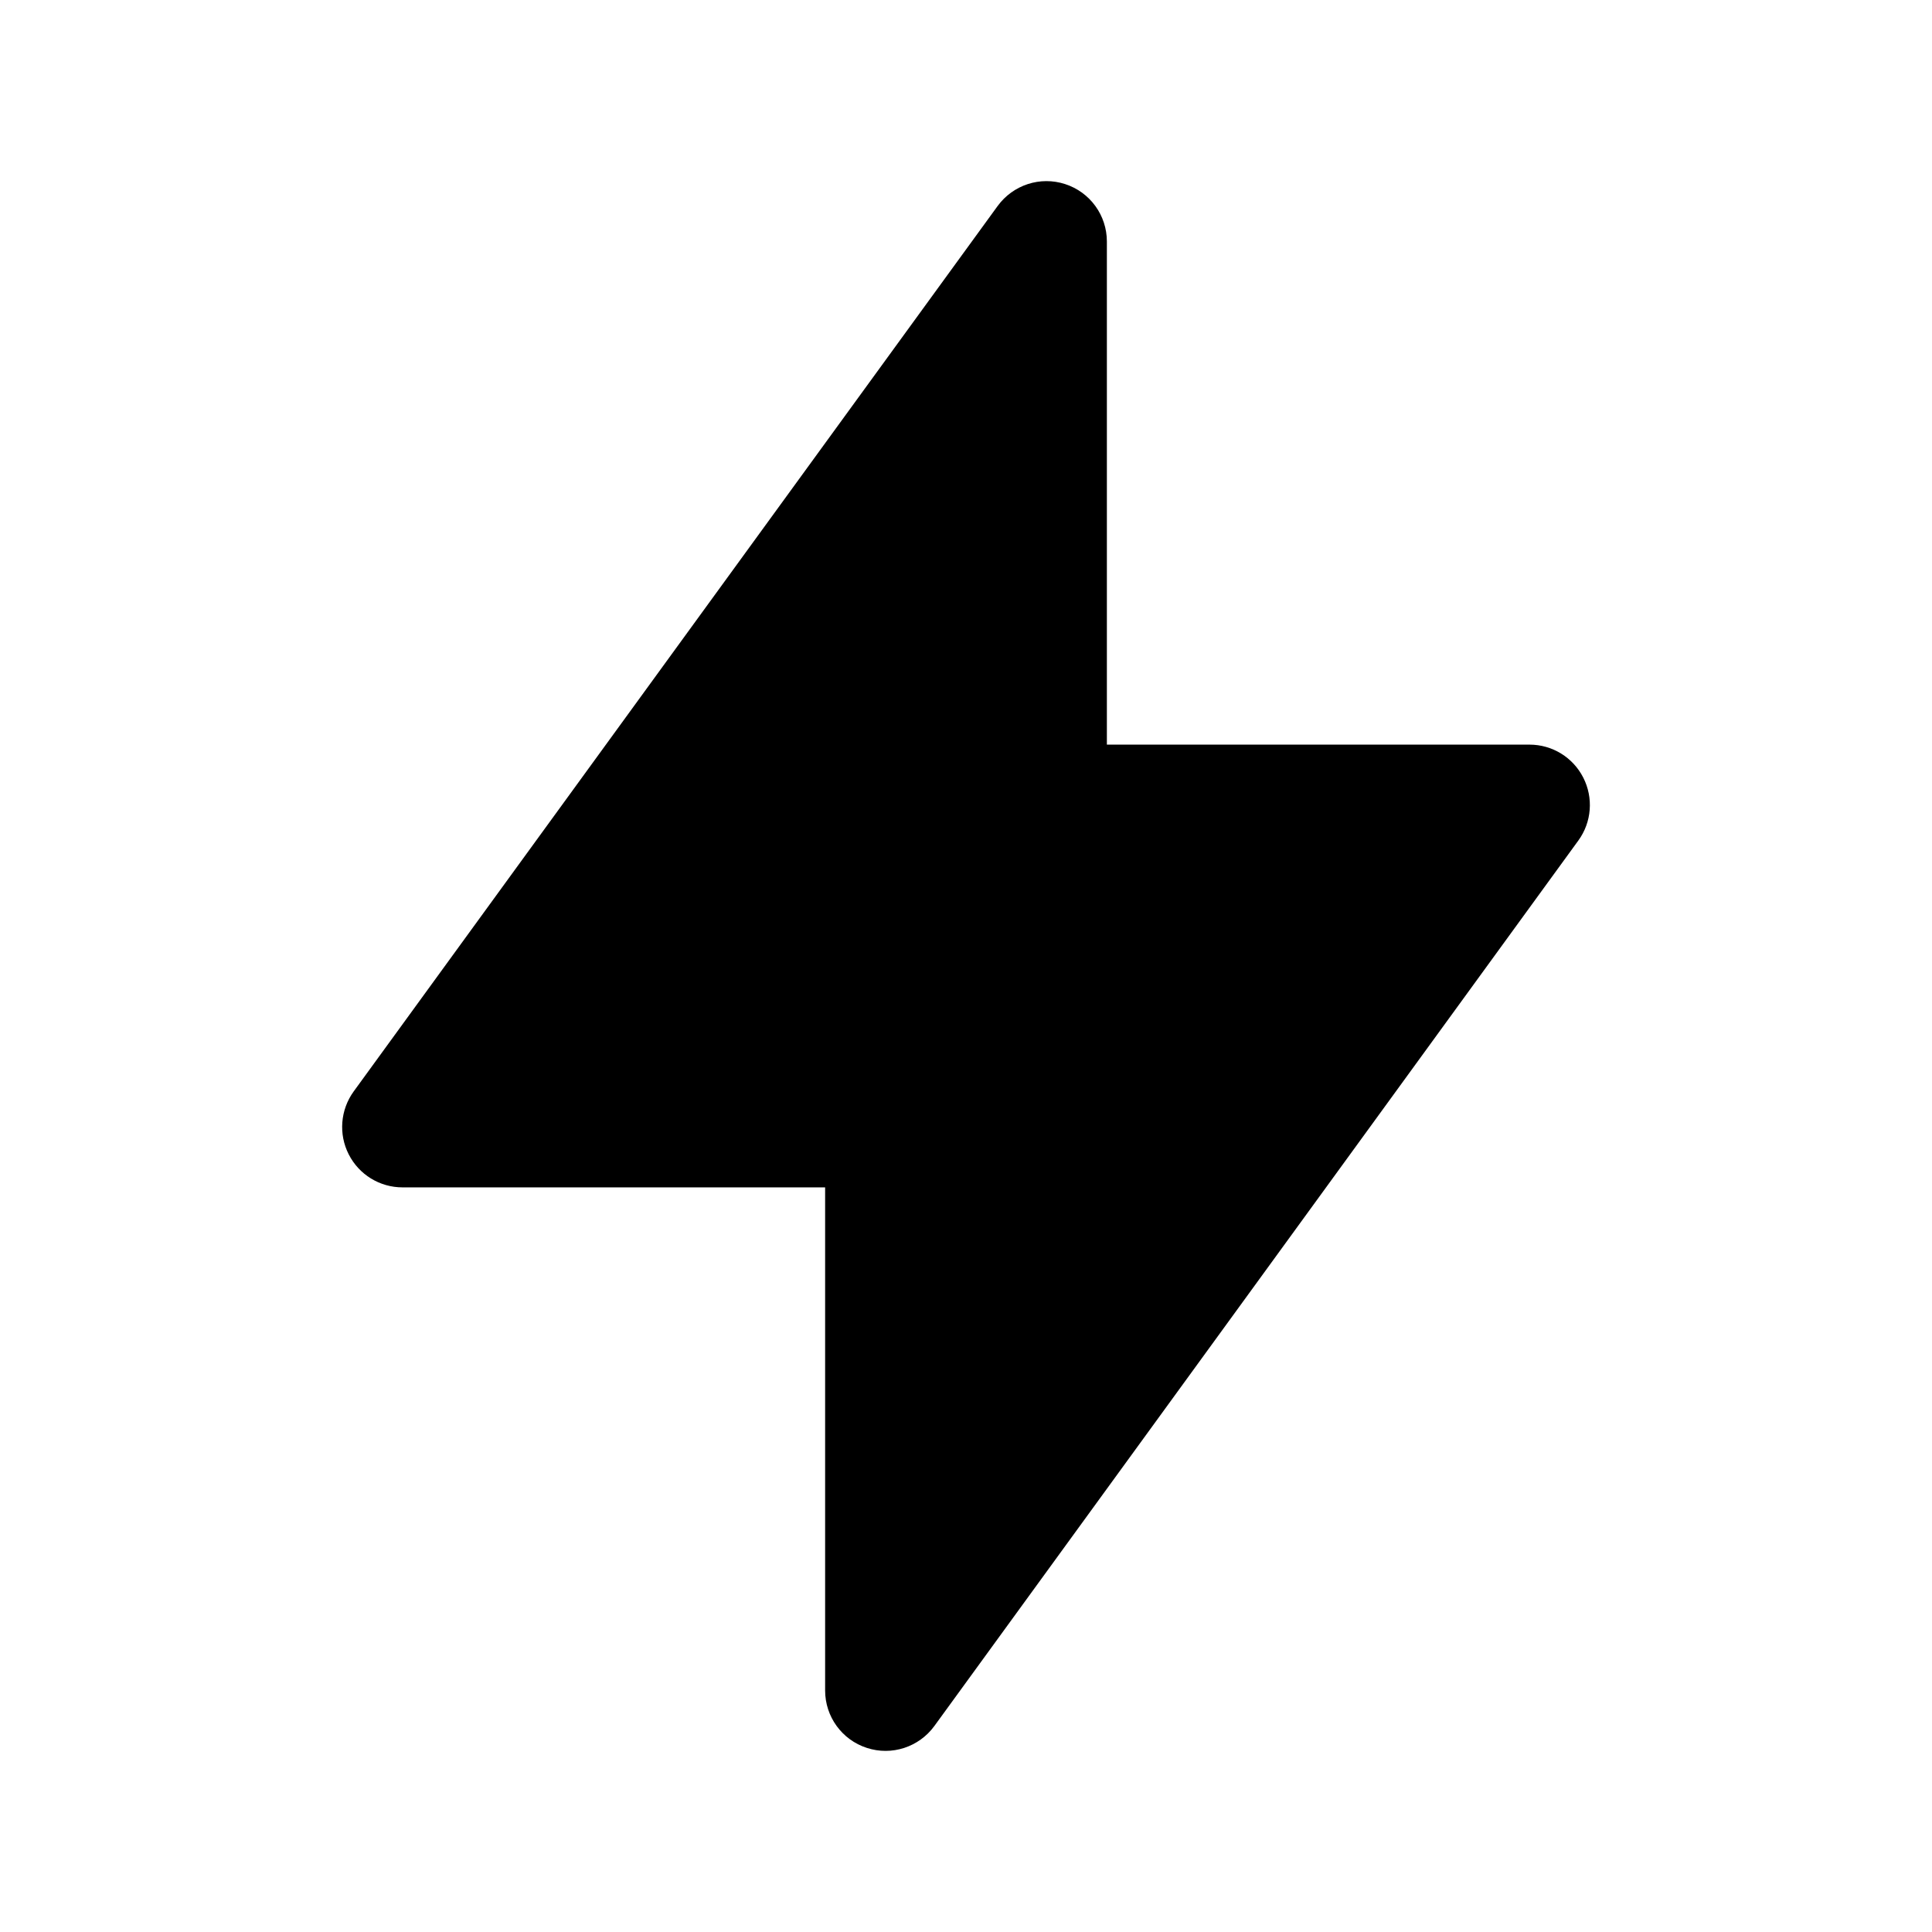
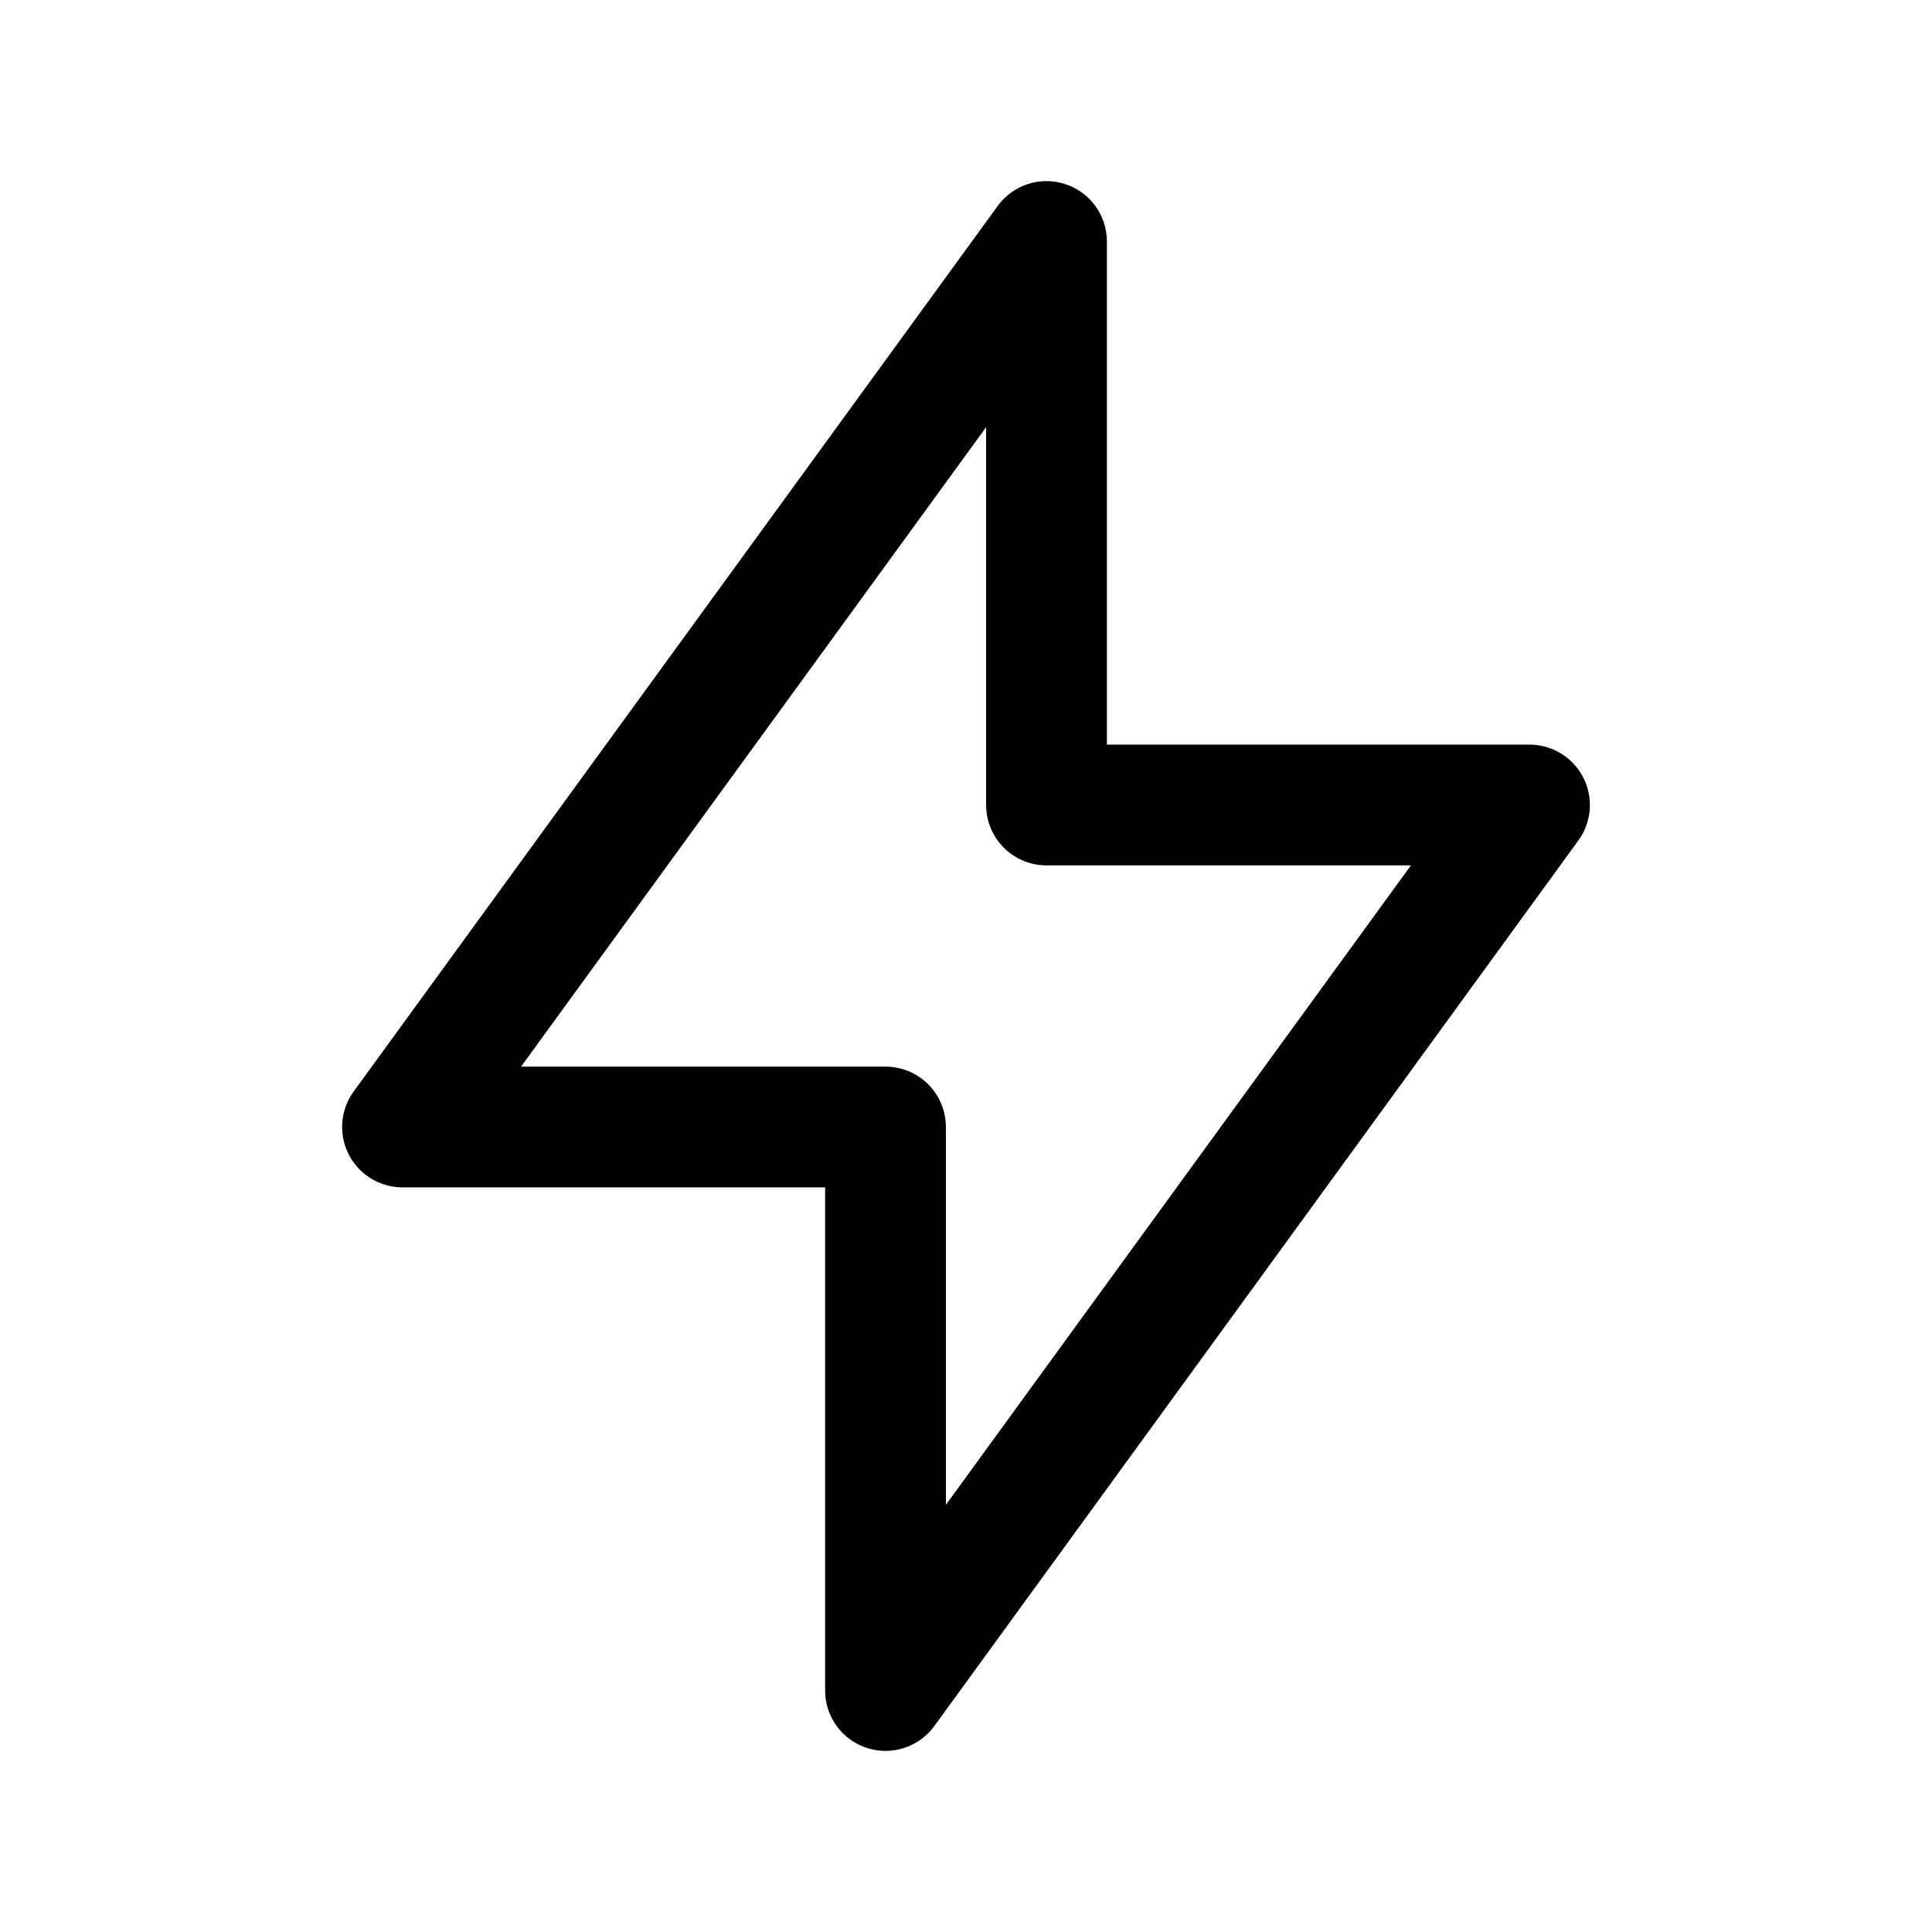
<svg xmlns="http://www.w3.org/2000/svg" width="24" height="24" viewBox="0 0 24 24" stroke-width="1.5" fill="none">
-   <path fill-rule="evenodd" clip-rule="evenodd" d="M13.232 2.287C13.541 2.387 13.75 2.675 13.75 3V9.25H19C19.282 9.25 19.54 9.408 19.668 9.66C19.796 9.911 19.773 10.213 19.607 10.441L11.607 21.441C11.415 21.704 11.077 21.814 10.768 21.713C10.459 21.613 10.25 21.325 10.25 21V14.75H5C4.718 14.75 4.46 14.592 4.332 14.34C4.204 14.089 4.228 13.787 4.393 13.559L12.393 2.559C12.585 2.296 12.923 2.186 13.232 2.287Z" fill="currentColor" />
+   <path d="M13 10V3L5 14H11V21L19 10H13Z" stroke="currentColor" stroke-linecap="round" stroke-linejoin="round" />
</svg>
